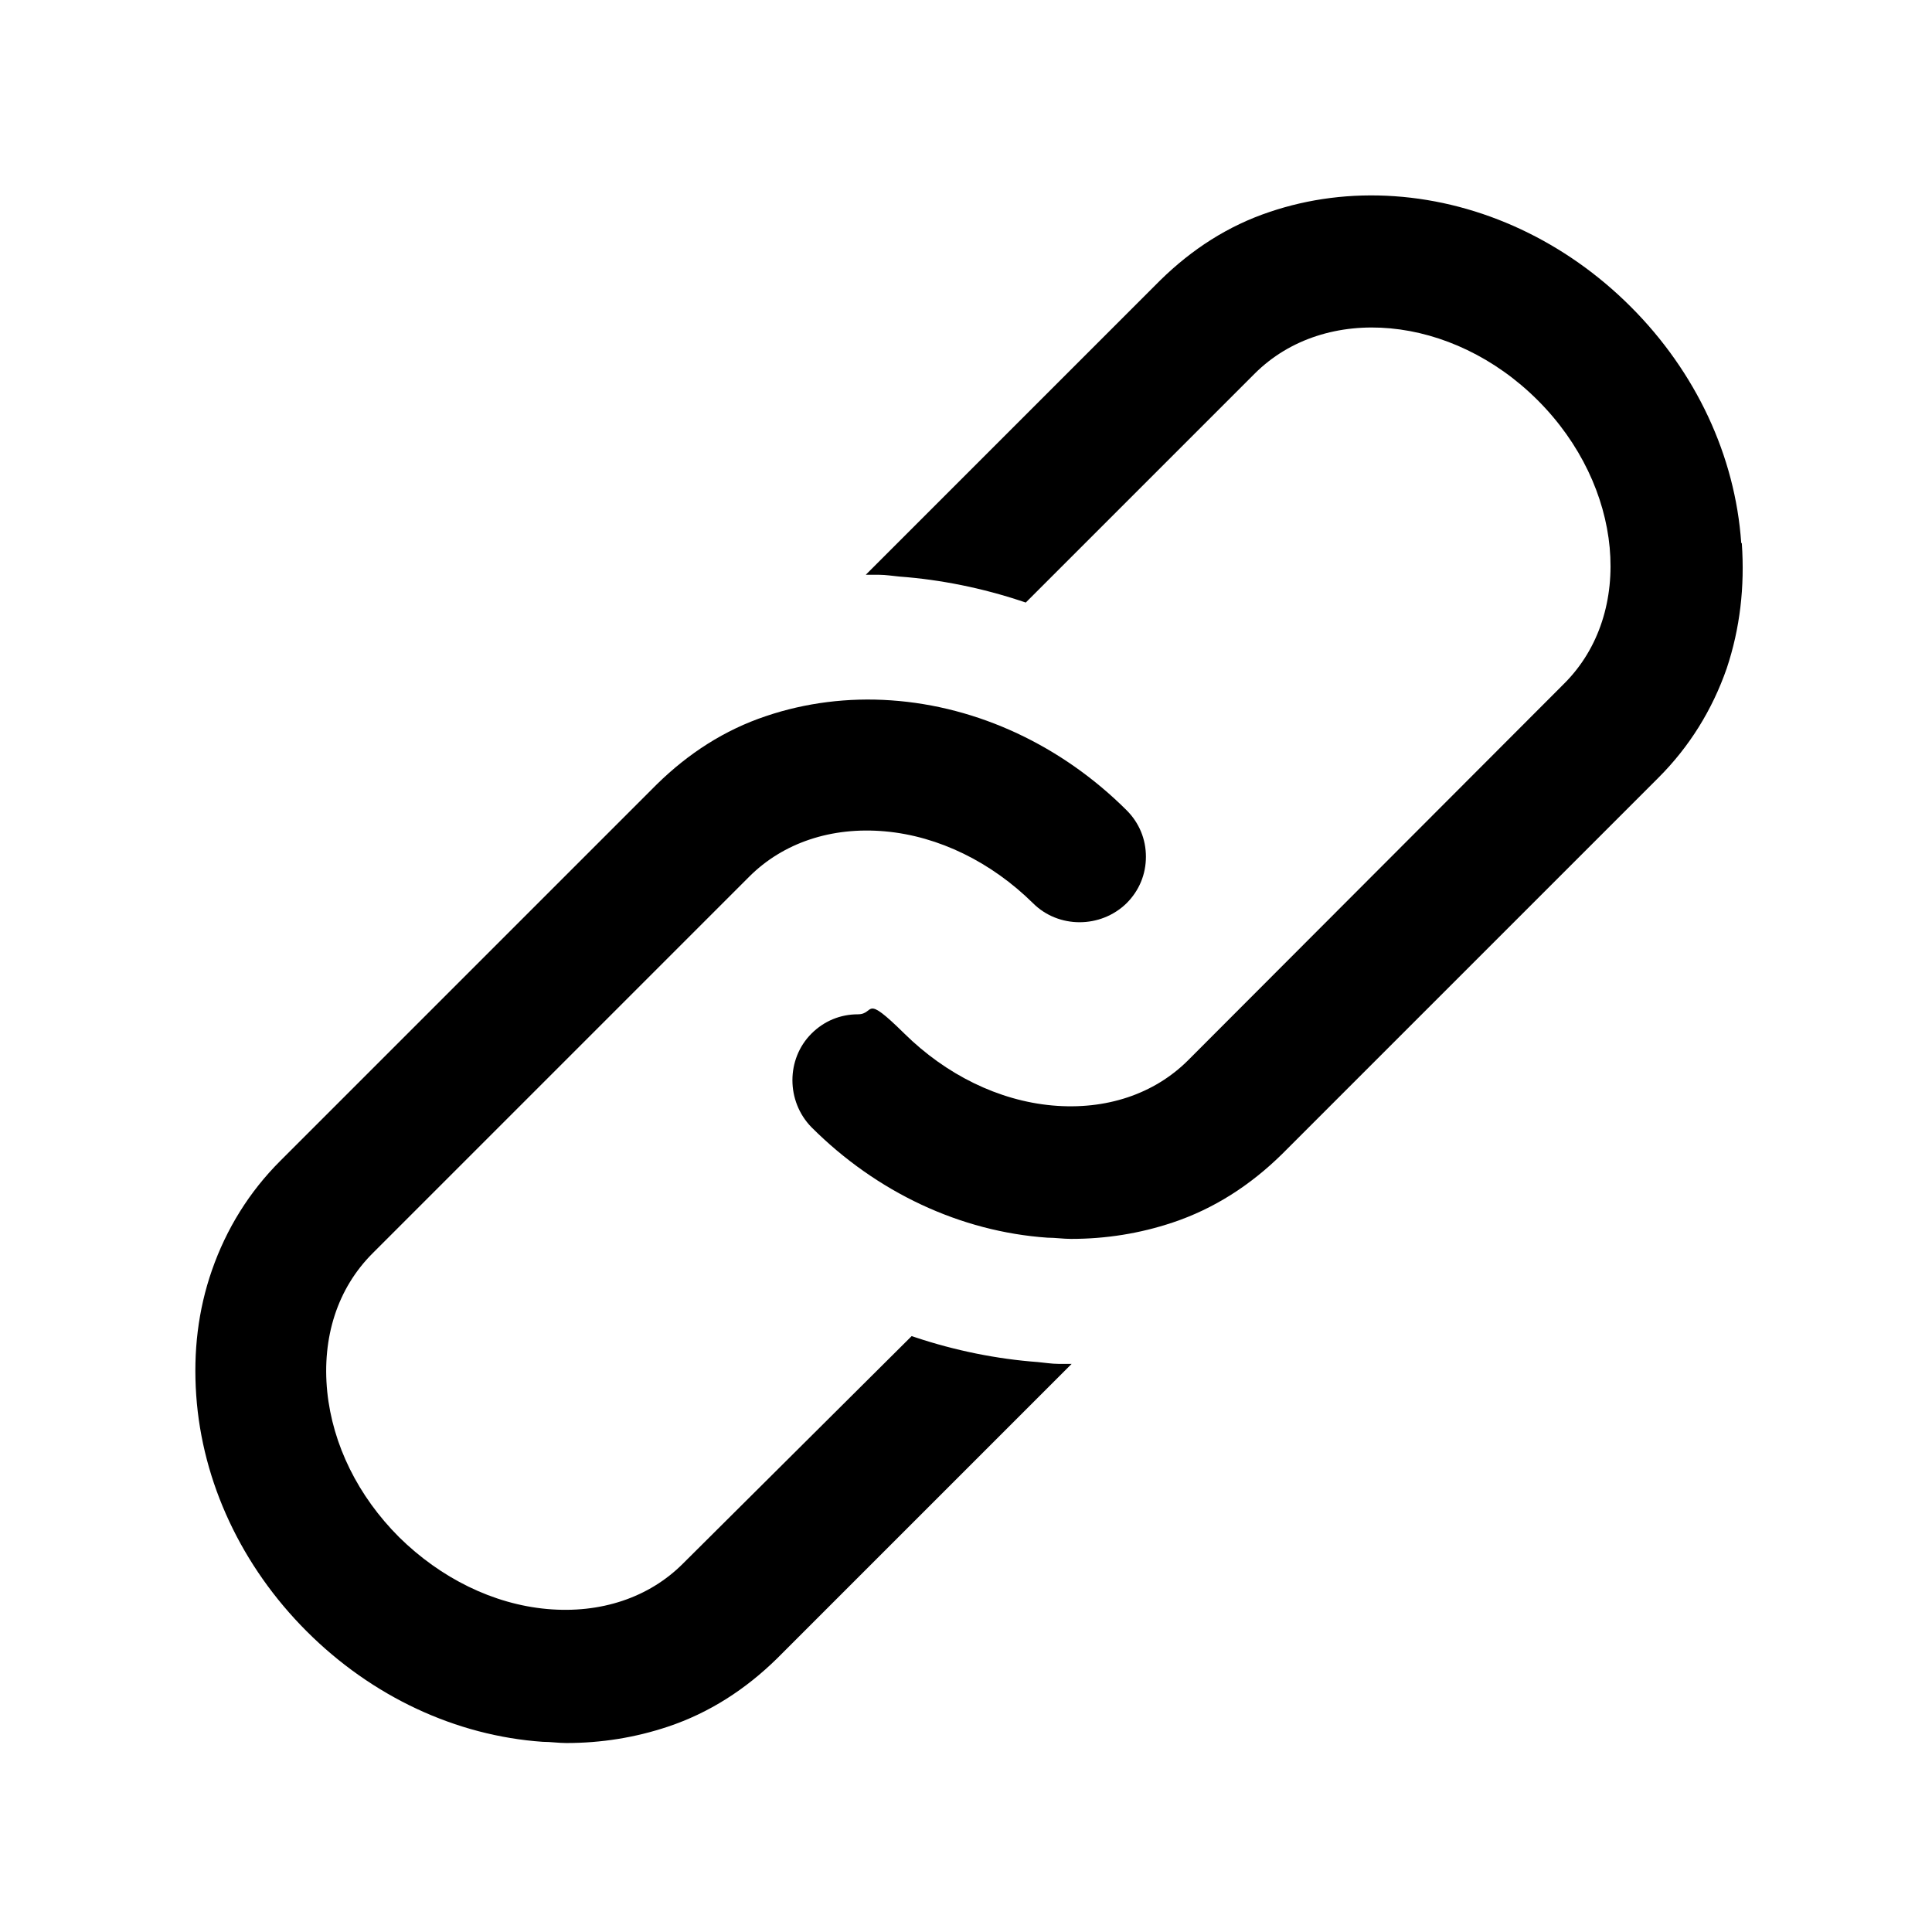
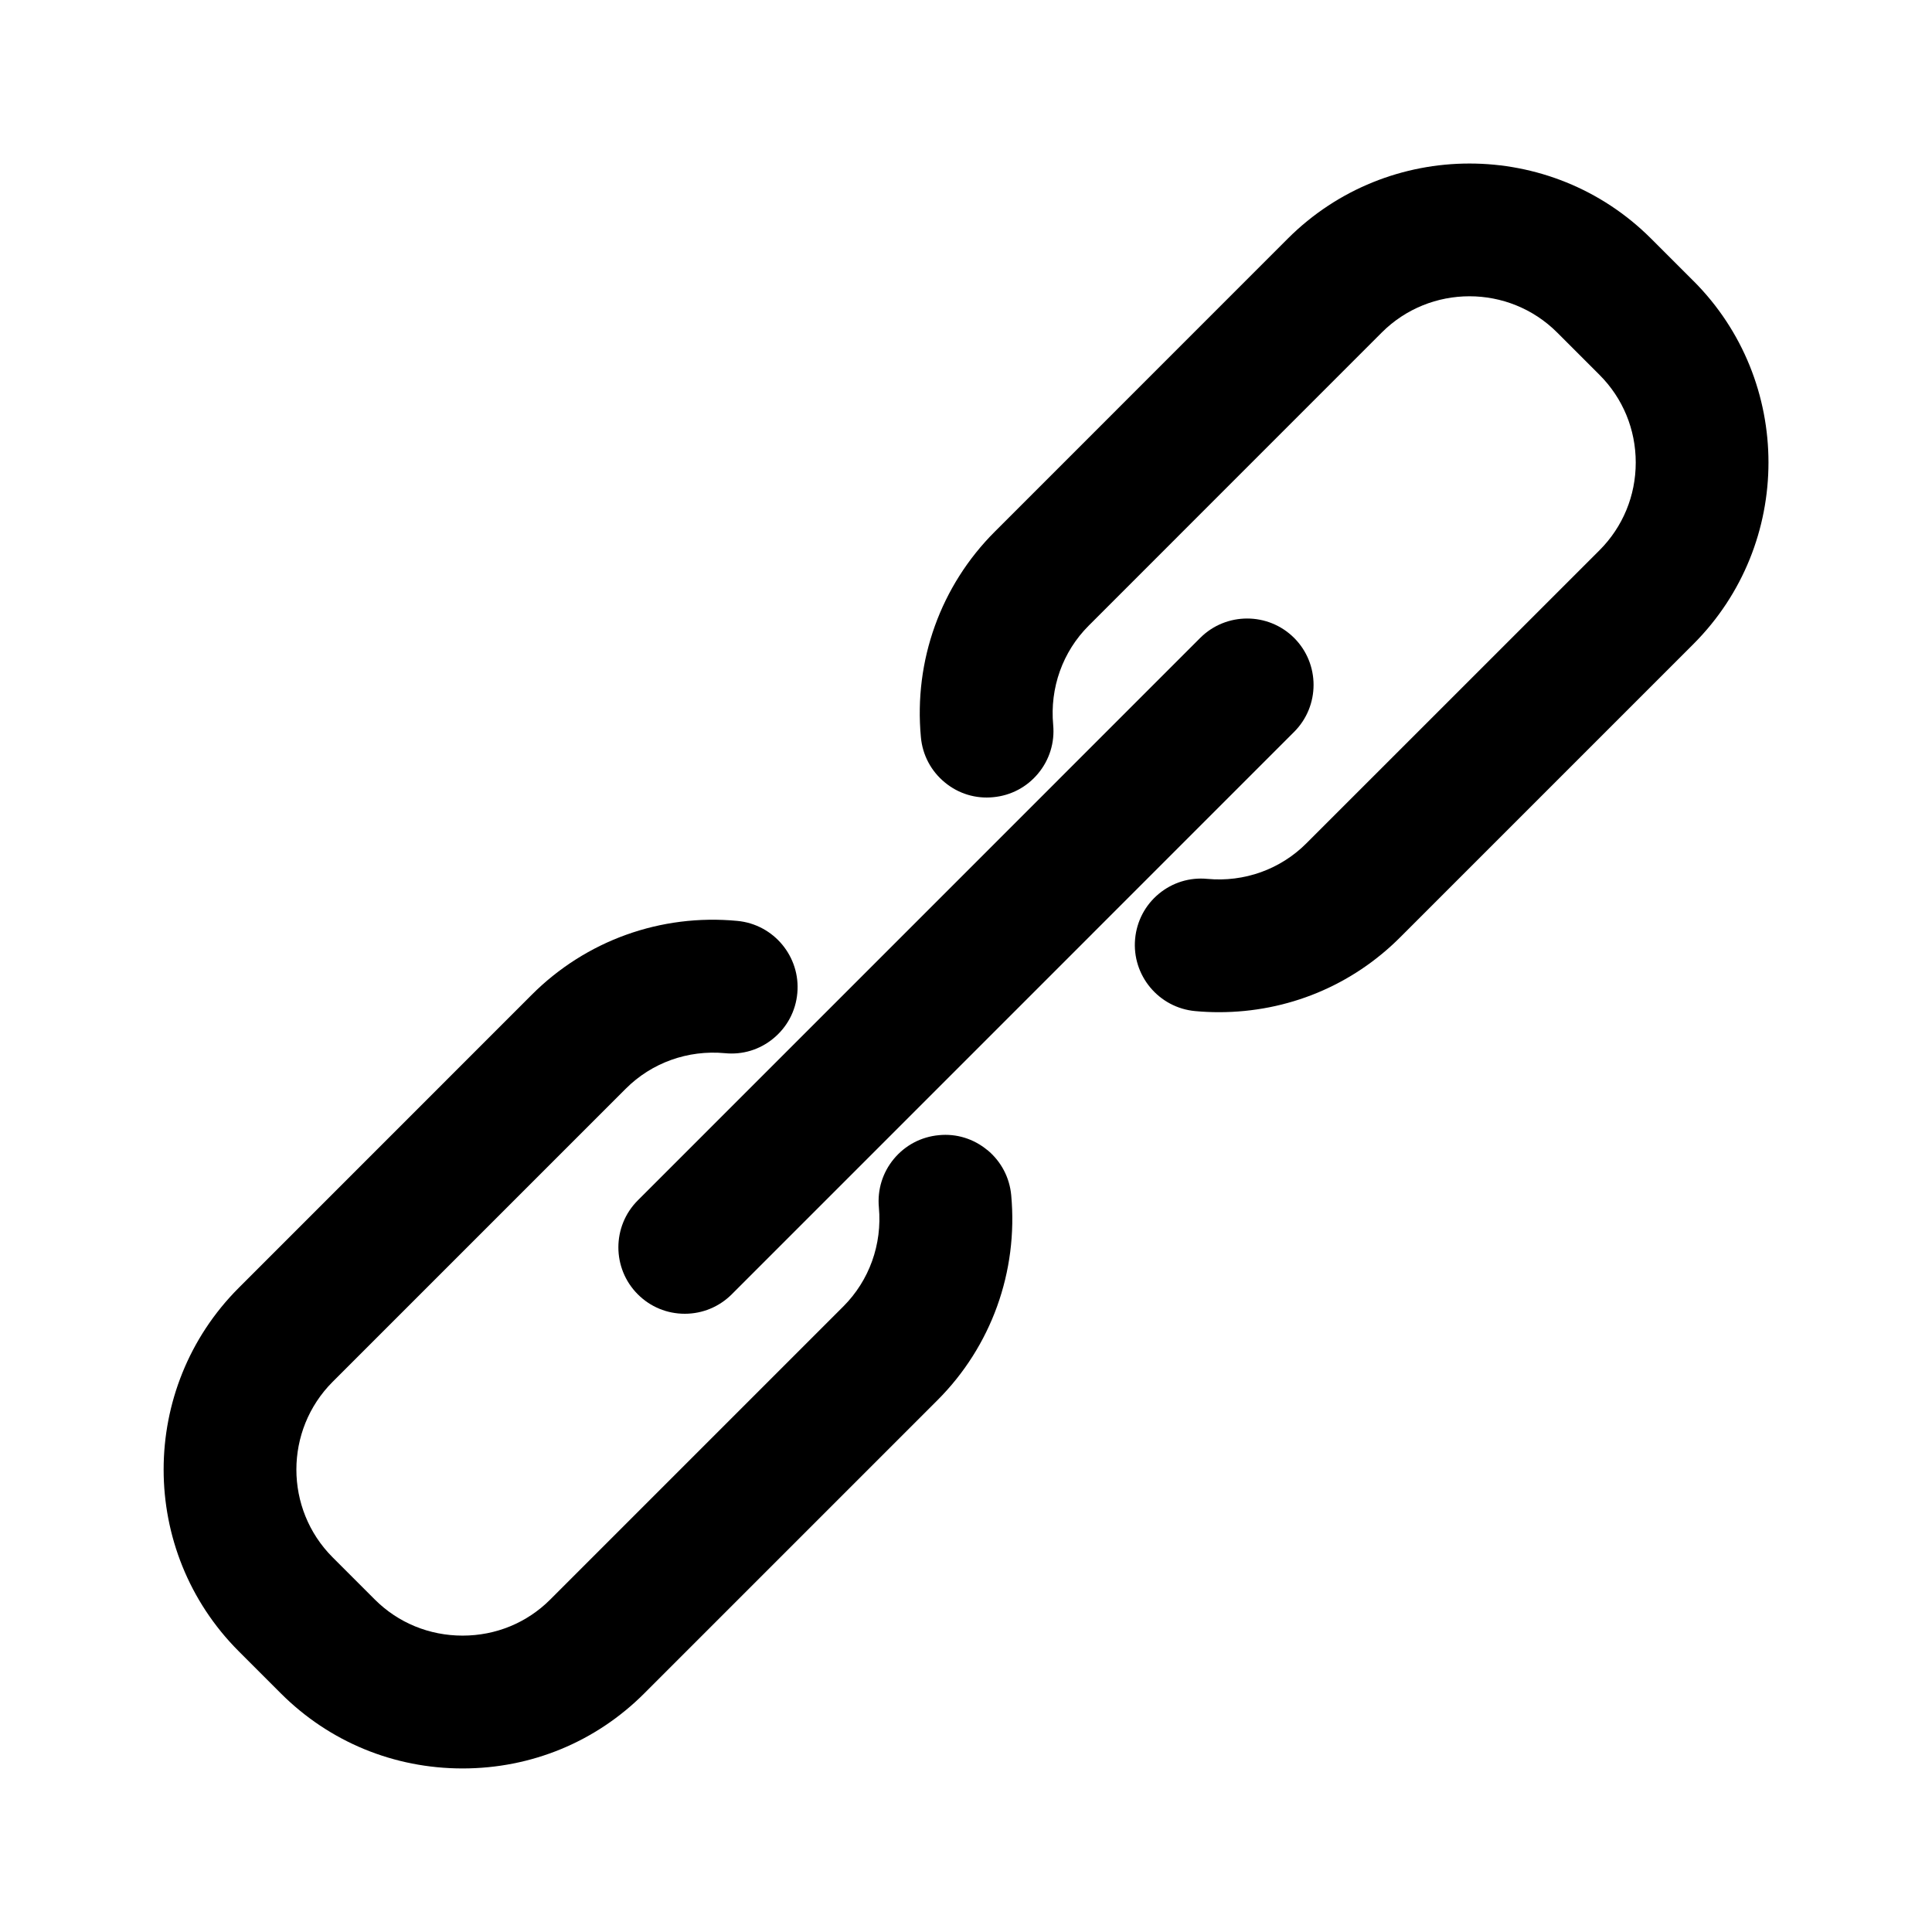
- <svg xmlns="http://www.w3.org/2000/svg" id="copy" version="1.1" viewBox="0 0 320 320">
-   <path d="M288.4,89.9c-1-14.4-7.5-28.3-18.3-39.1-10.8-10.8-24.7-17.3-39.1-18.3-7.2-.5-14.2.4-20.7,2.6-6.9,2.3-12.9,6.2-18.1,11.3l-48.8,48.8h2.2c1.1,0,2.3.2,3.4.3,6.8.5,13.7,1.9,20.3,4.1l.6.2,37.9-37.9c11.7-11.7,32.7-9.8,46.9,4.4,14.2,14.2,16.1,35.2,4.4,46.9l-62.3,62.4c-5.6,5.6-13.6,8.3-22.5,7.5s-17.6-5.1-24.5-11.9-4.8-3.2-7.7-3.2-5.6,1.1-7.7,3.2c-4.2,4.2-4.2,11.2,0,15.5,10.8,10.8,24.7,17.3,39.1,18.3,1.3,0,2.6.2,3.9.2,5.8,0,11.4-.9,16.8-2.7,6.9-2.3,12.9-6.2,18.1-11.3l62.4-62.4c5.1-5.1,8.9-11.2,11.3-18.1,2.2-6.6,3-13.5,2.5-20.7Z" />
-   <path d="M186.7,134.3c-10.8-10.8-24.7-17.3-39.1-18.3-7.1-.5-14.2.4-20.7,2.6-6.9,2.3-12.9,6.2-18.1,11.3l-62.4,62.4c-5.1,5.1-8.9,11.2-11.3,18.1-2.3,6.6-3.1,13.5-2.6,20.7,1,14.4,7.5,28.3,18.3,39.1,10.8,10.8,24.7,17.3,39.1,18.3,1.3,0,2.6.2,3.9.2,5.8,0,11.4-.9,16.8-2.7,6.9-2.3,12.9-6.2,18.1-11.3l48.8-48.8h-2.2c-1.1,0-2.3-.2-3.4-.3-6.8-.5-13.7-1.9-20.3-4.1l-.6-.2-37.9,37.7c-5.6,5.6-13.6,8.3-22.5,7.5-8.9-.8-17.6-5.1-24.5-11.9-6.8-6.8-11-15.3-11.9-24.1-.9-9,1.7-17.1,7.5-22.9l62.4-62.4c5.6-5.6,13.6-8.3,22.5-7.5s17.6,5.1,24.5,11.9c4.2,4.2,11.2,4.2,15.5,0,2.1-2.1,3.2-4.8,3.2-7.7s-1.1-5.6-3.2-7.7Z" />
+ <svg xmlns="http://www.w3.org/2000/svg" viewBox="0 0 320 320">
+   <path d="M163.52 190.48c-2.26-1.87-5.11-2.75-8.01-2.46-2.93.27-5.57 1.66-7.45 3.92s-2.76 5.12-2.49 8.04c.56 6.13-1.59 12.11-5.89 16.41l-48.55 48.55c-3.85 3.85-9 5.97-14.51 5.97s-10.68-2.12-14.54-5.98l-6.99-6.99c-8-8.01-8-21.05 0-29.06l48.55-48.55c4.3-4.31 10.3-6.46 16.43-5.89 2.91.29 5.76-.57 8.02-2.44 2.29-1.88 3.7-4.54 3.97-7.49.56-6.04-3.89-11.41-9.93-11.98-12.68-1.21-25.09 3.26-34.06 12.24l-48.54 48.55c-16.57 16.59-16.57 43.58 0 60.17l7 7c8.02 8.01 18.7 12.42 30.09 12.42s22.07-4.41 30.08-12.42l48.54-48.54c8.95-8.93 13.41-21.32 12.25-33.98-.27-2.94-1.67-5.6-3.95-7.49Z" class="cls-1" />
+   <path d="M105.64 214.38c2.08 2.08 4.84 3.22 7.78 3.22s5.7-1.15 7.78-3.22l93.15-93.16c4.29-4.29 4.29-11.27 0-15.56-4.3-4.29-11.28-4.28-15.56 0l-93.15 93.16c-4.29 4.29-4.29 11.27 0 15.56Z" class="cls-1" />
+   <path d="m280.48 46.53-7.01-7.01c-16.58-16.58-43.57-16.58-60.17 0l-48.52 48.53c-8.97 8.95-13.44 21.36-12.25 34.06.27 2.95 1.68 5.61 3.97 7.49 2.26 1.87 5.12 2.73 8.01 2.44 2.92-.27 5.57-1.67 7.44-3.93 1.88-2.26 2.76-5.12 2.49-8.04-.57-6.14 1.57-12.14 5.89-16.45l48.53-48.54c8.01-8.01 21.05-8.01 29.06 0l7.01 7.01c3.87 3.87 6 9.03 6 14.52s-2.13 10.65-6 14.53l-48.55 48.54c-4.3 4.31-10.29 6.46-16.41 5.89-2.92-.28-5.77.6-8.03 2.47-2.27 1.88-3.66 4.54-3.93 7.48-.55 6.04 3.92 11.4 9.96 11.95 1.3.12 2.62.18 3.92.18 11.37 0 22.05-4.41 30.05-12.43l48.54-48.54c16.58-16.59 16.58-43.58 0-60.16Z" class="cls-1" />
</svg>
